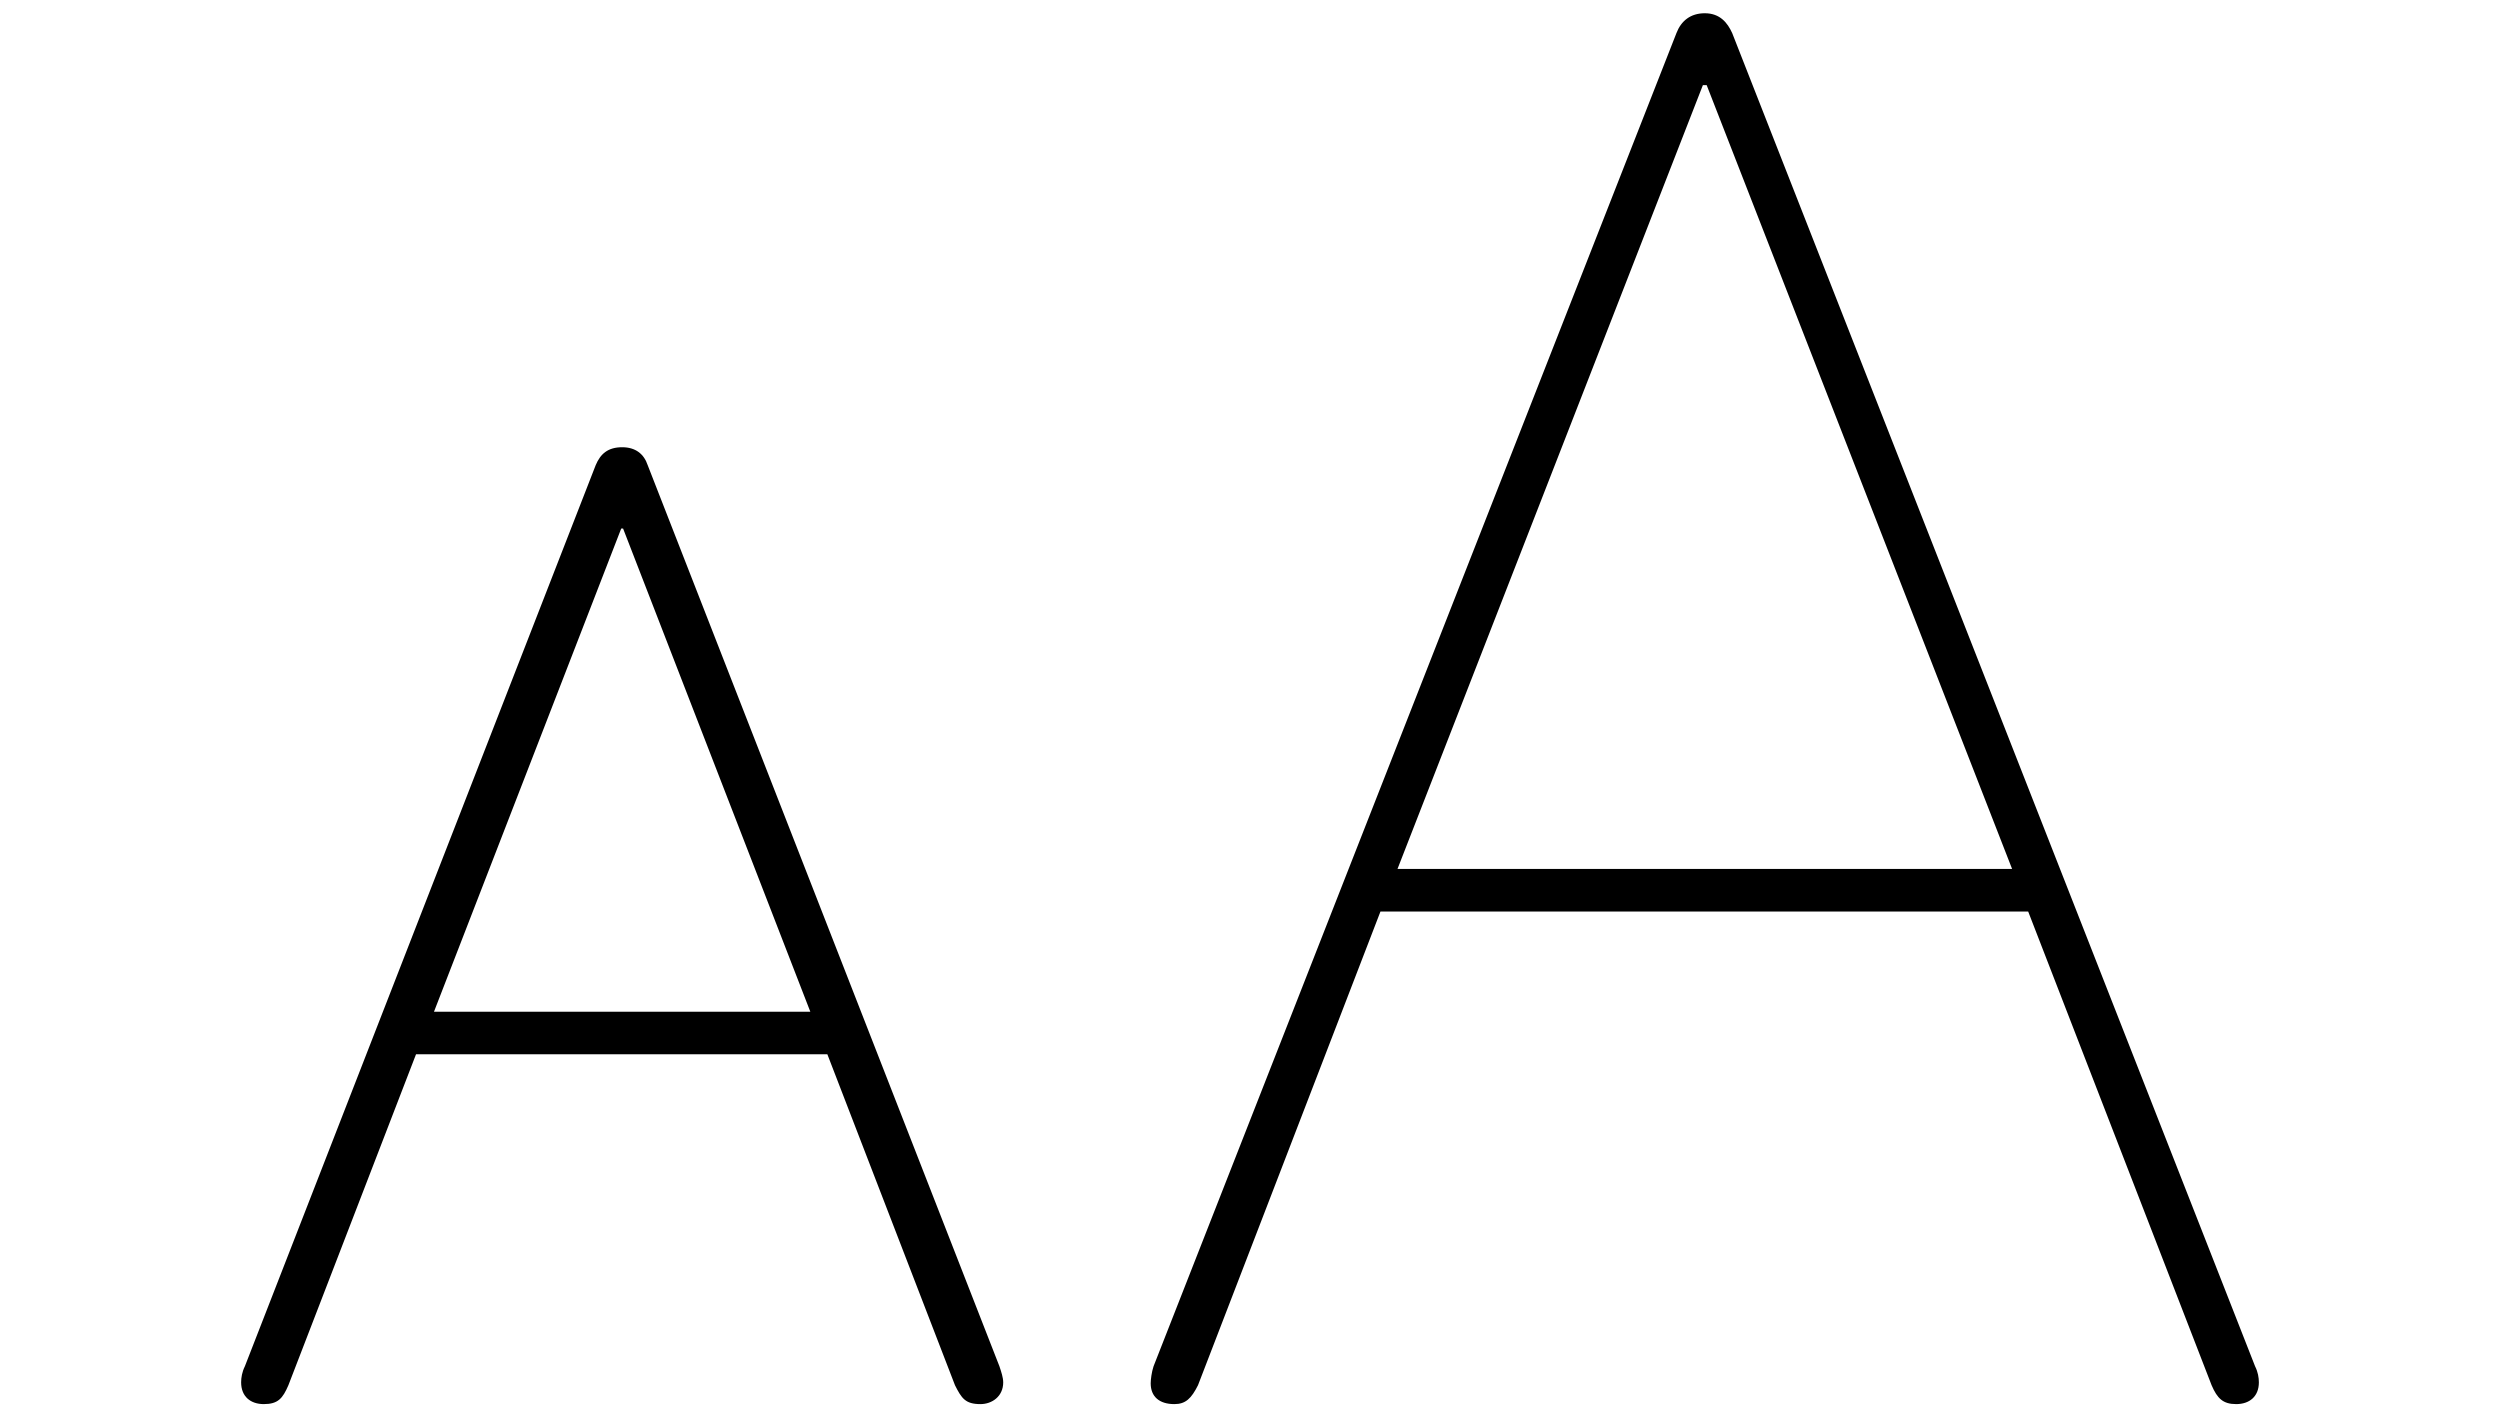
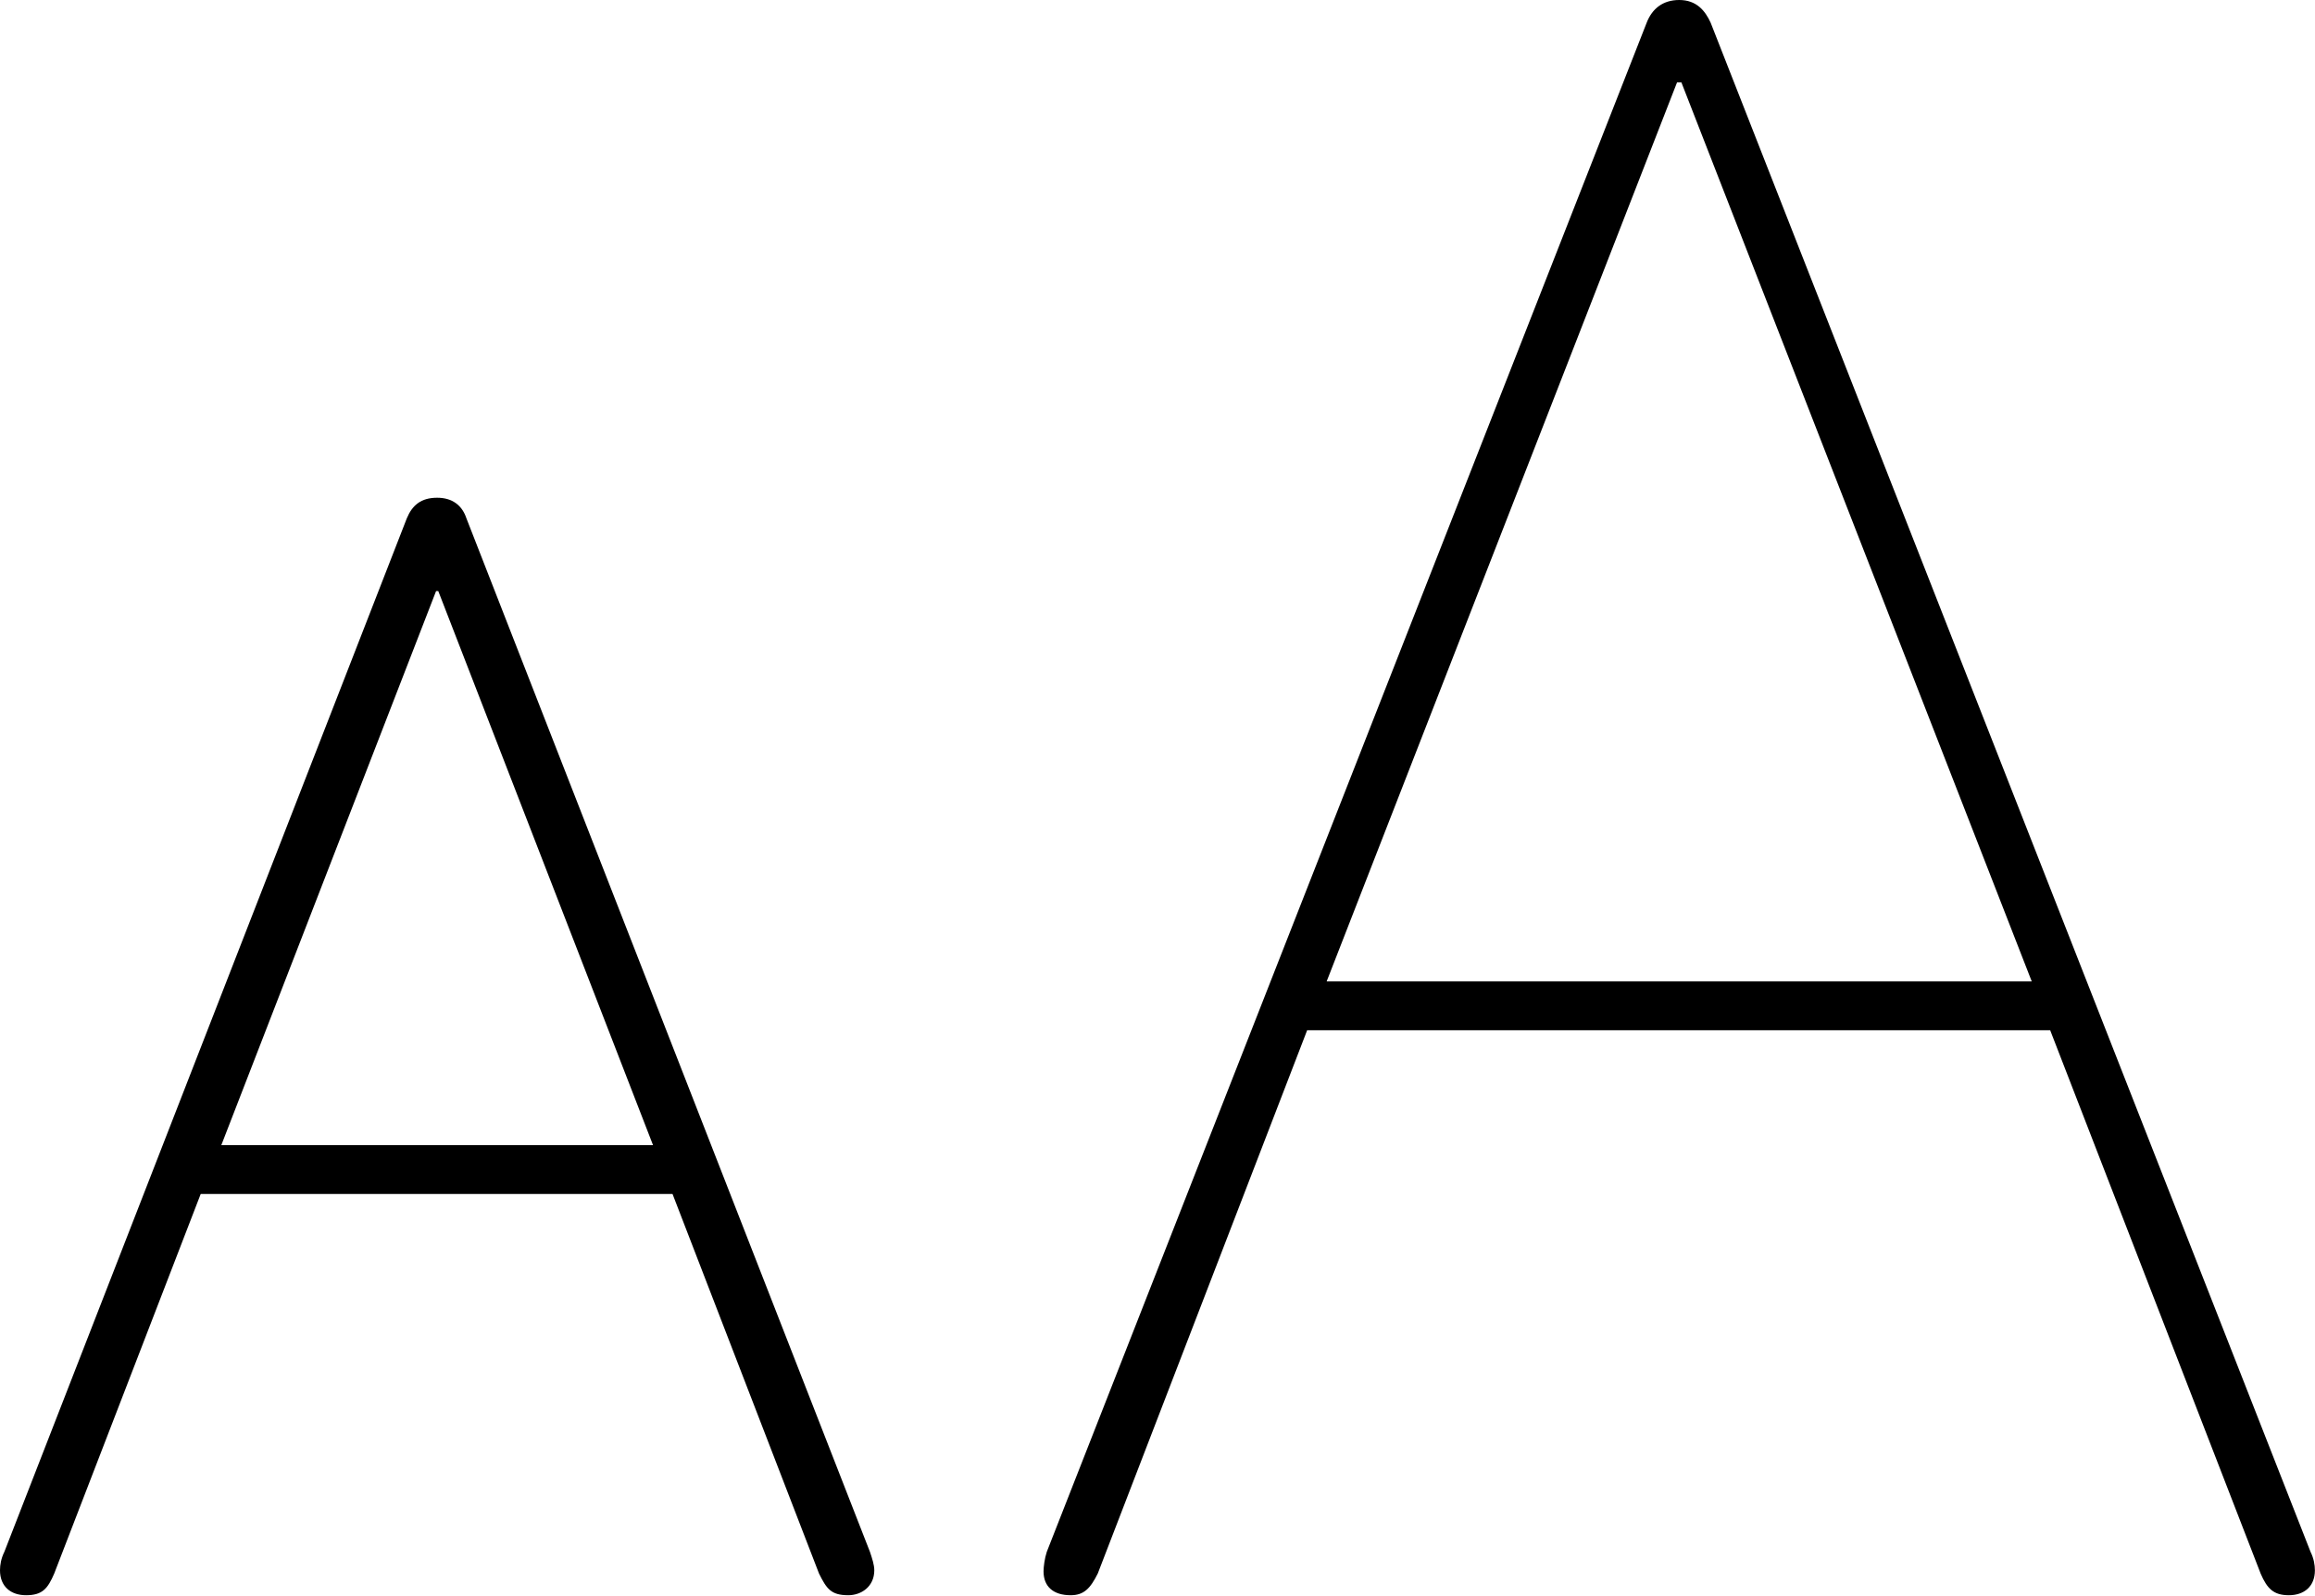
- <svg xmlns="http://www.w3.org/2000/svg" width="56.805px" height="32.205px" direction="ltr" version="1.1">
-   <g fill-rule="nonzero" transform="scale(1,-1) translate(0,-32.20508)">
-     <path fill-opacity="1.0" stroke-width="1.0" d="     M 26.684,0.301     C 26.941,0.301 27.07,0.43 27.221,0.73     L 31.367,11.494     L 46.084,11.494     L 50.252,0.73     C 50.381,0.43 50.51,0.301 50.811,0.301     C 51.111,0.301 51.326,0.473 51.326,0.795     C 51.326,0.902 51.305,1.031 51.24,1.16     L 39.359,31.453     C 39.252,31.689 39.08,31.904 38.736,31.904     C 38.414,31.904 38.199,31.732 38.092,31.453     L 26.211,1.16     C 26.168,1.031 26.146,0.859 26.146,0.773     C 26.146,0.473 26.34,0.301 26.684,0.301     Z     M 31.754,12.461     L 38.693,30.271     L 38.779,30.271     L 45.719,12.461     Z     M 5.994,0.301     C 6.316,0.301 6.424,0.43 6.553,0.73     L 9.453,8.25     L 18.799,8.25     L 21.699,0.73     C 21.85,0.43 21.936,0.301 22.279,0.301     C 22.537,0.301 22.795,0.473 22.795,0.795     C 22.795,0.902 22.752,1.031 22.709,1.16     L 14.717,21.635     C 14.631,21.893 14.438,22.043 14.137,22.043     C 13.814,22.043 13.643,21.893 13.535,21.635     L 5.564,1.16     C 5.5,1.031 5.479,0.902 5.479,0.795     C 5.479,0.473 5.693,0.301 5.994,0.301     Z     M 9.861,9.217     L 14.115,20.195     L 14.158,20.195     L 18.412,9.217     Z " />
-   </g>
+ <svg xmlns="http://www.w3.org/2000/svg" viewBox="1 0.997 45.85 31.6">
+   <path d="M22.205 32.6C22.463 32.6 22.592 32.471 22.742 32.17L26.889 21.407 41.605 21.407 45.773 32.17C45.902 32.471 46.031 32.6 46.332 32.6 46.633 32.6 46.848 32.428 46.848 32.106 46.848 31.998 46.826 31.87 46.762 31.741L34.881 1.448C34.773 1.211 34.602.997 34.258.997 33.936.997 33.721 1.168 33.613 1.448L21.732 31.741C21.689 31.87 21.668 32.041 21.668 32.127 21.668 32.428 21.861 32.6 22.205 32.6ZM27.275 20.44 34.215 2.629 34.301 2.629 41.24 20.44ZM1.516 32.6C1.838 32.6 1.945 32.471 2.074 32.17L4.975 24.651 14.32 24.651 17.221 32.17C17.371 32.471 17.457 32.6 17.801 32.6 18.059 32.6 18.316 32.428 18.316 32.106 18.316 31.998 18.273 31.87 18.23 31.741L10.238 11.266C10.152 11.008 9.959 10.858 9.658 10.858 9.336 10.858 9.164 11.008 9.057 11.266L1.086 31.741C1.022 31.87 1 31.998 1 32.106 1 32.428 1.215 32.6 1.516 32.6ZM5.383 23.684 9.637 12.706 9.68 12.706 13.934 23.684Z" />
</svg>
